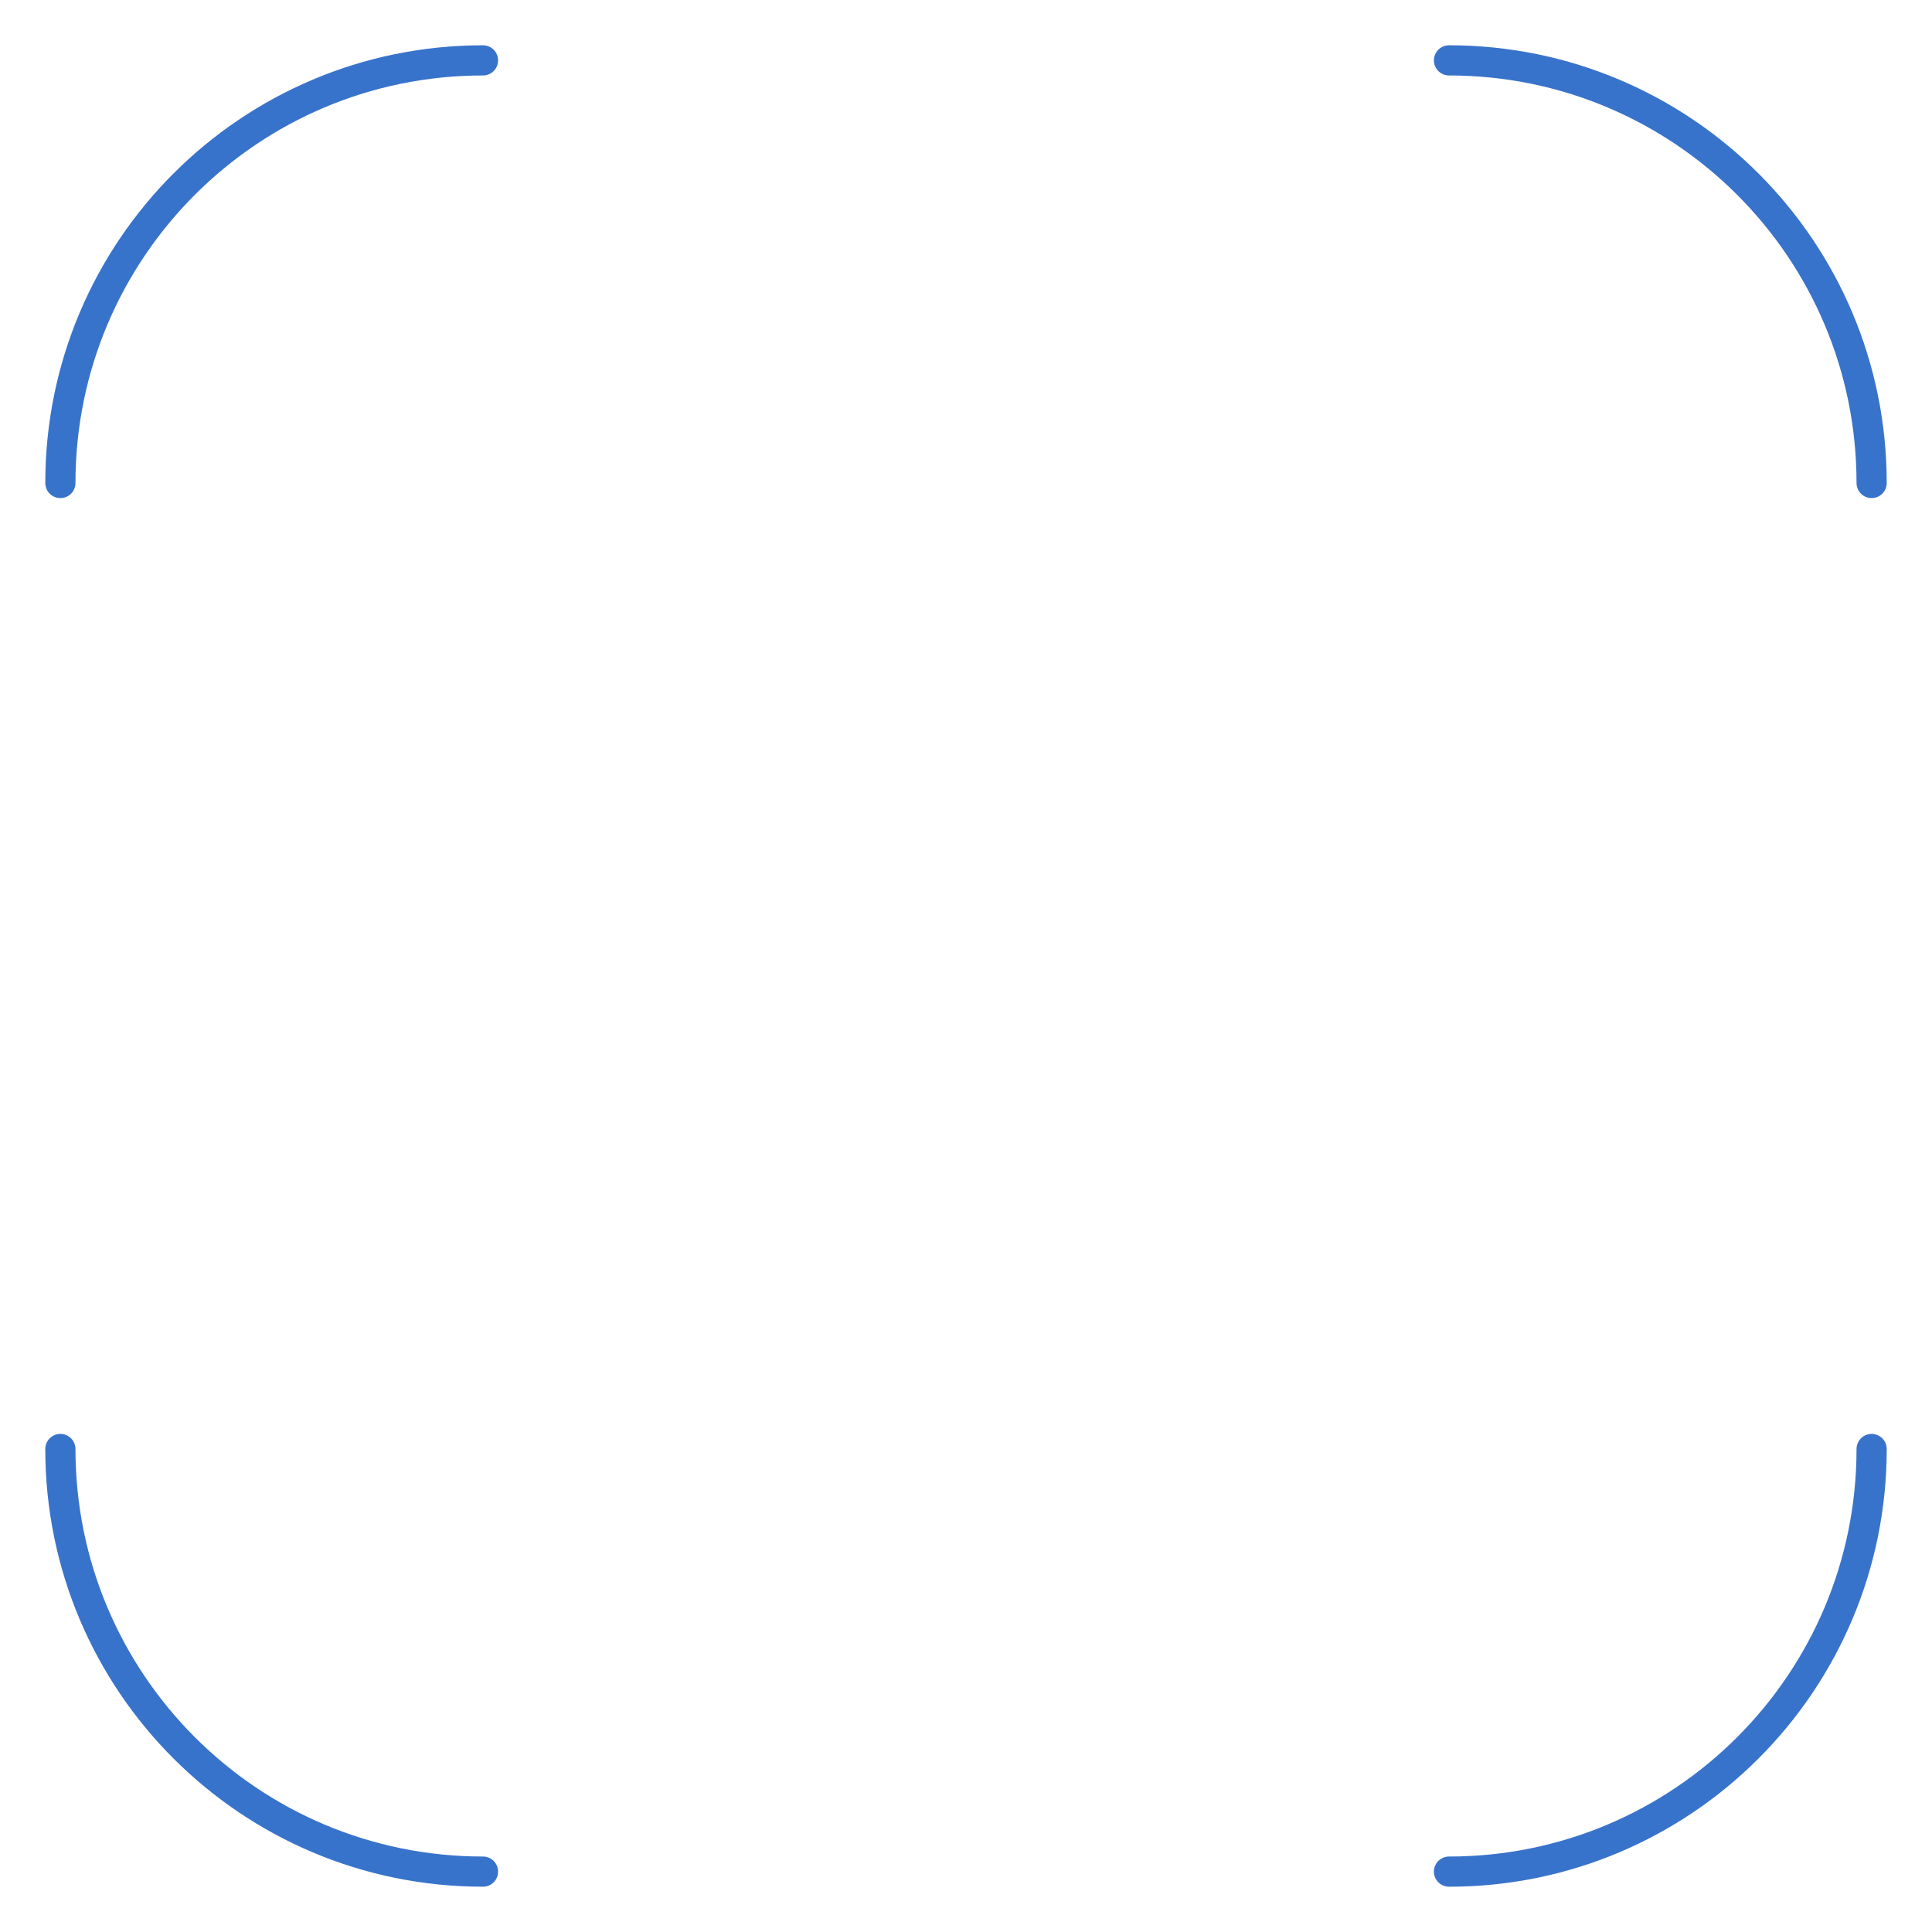
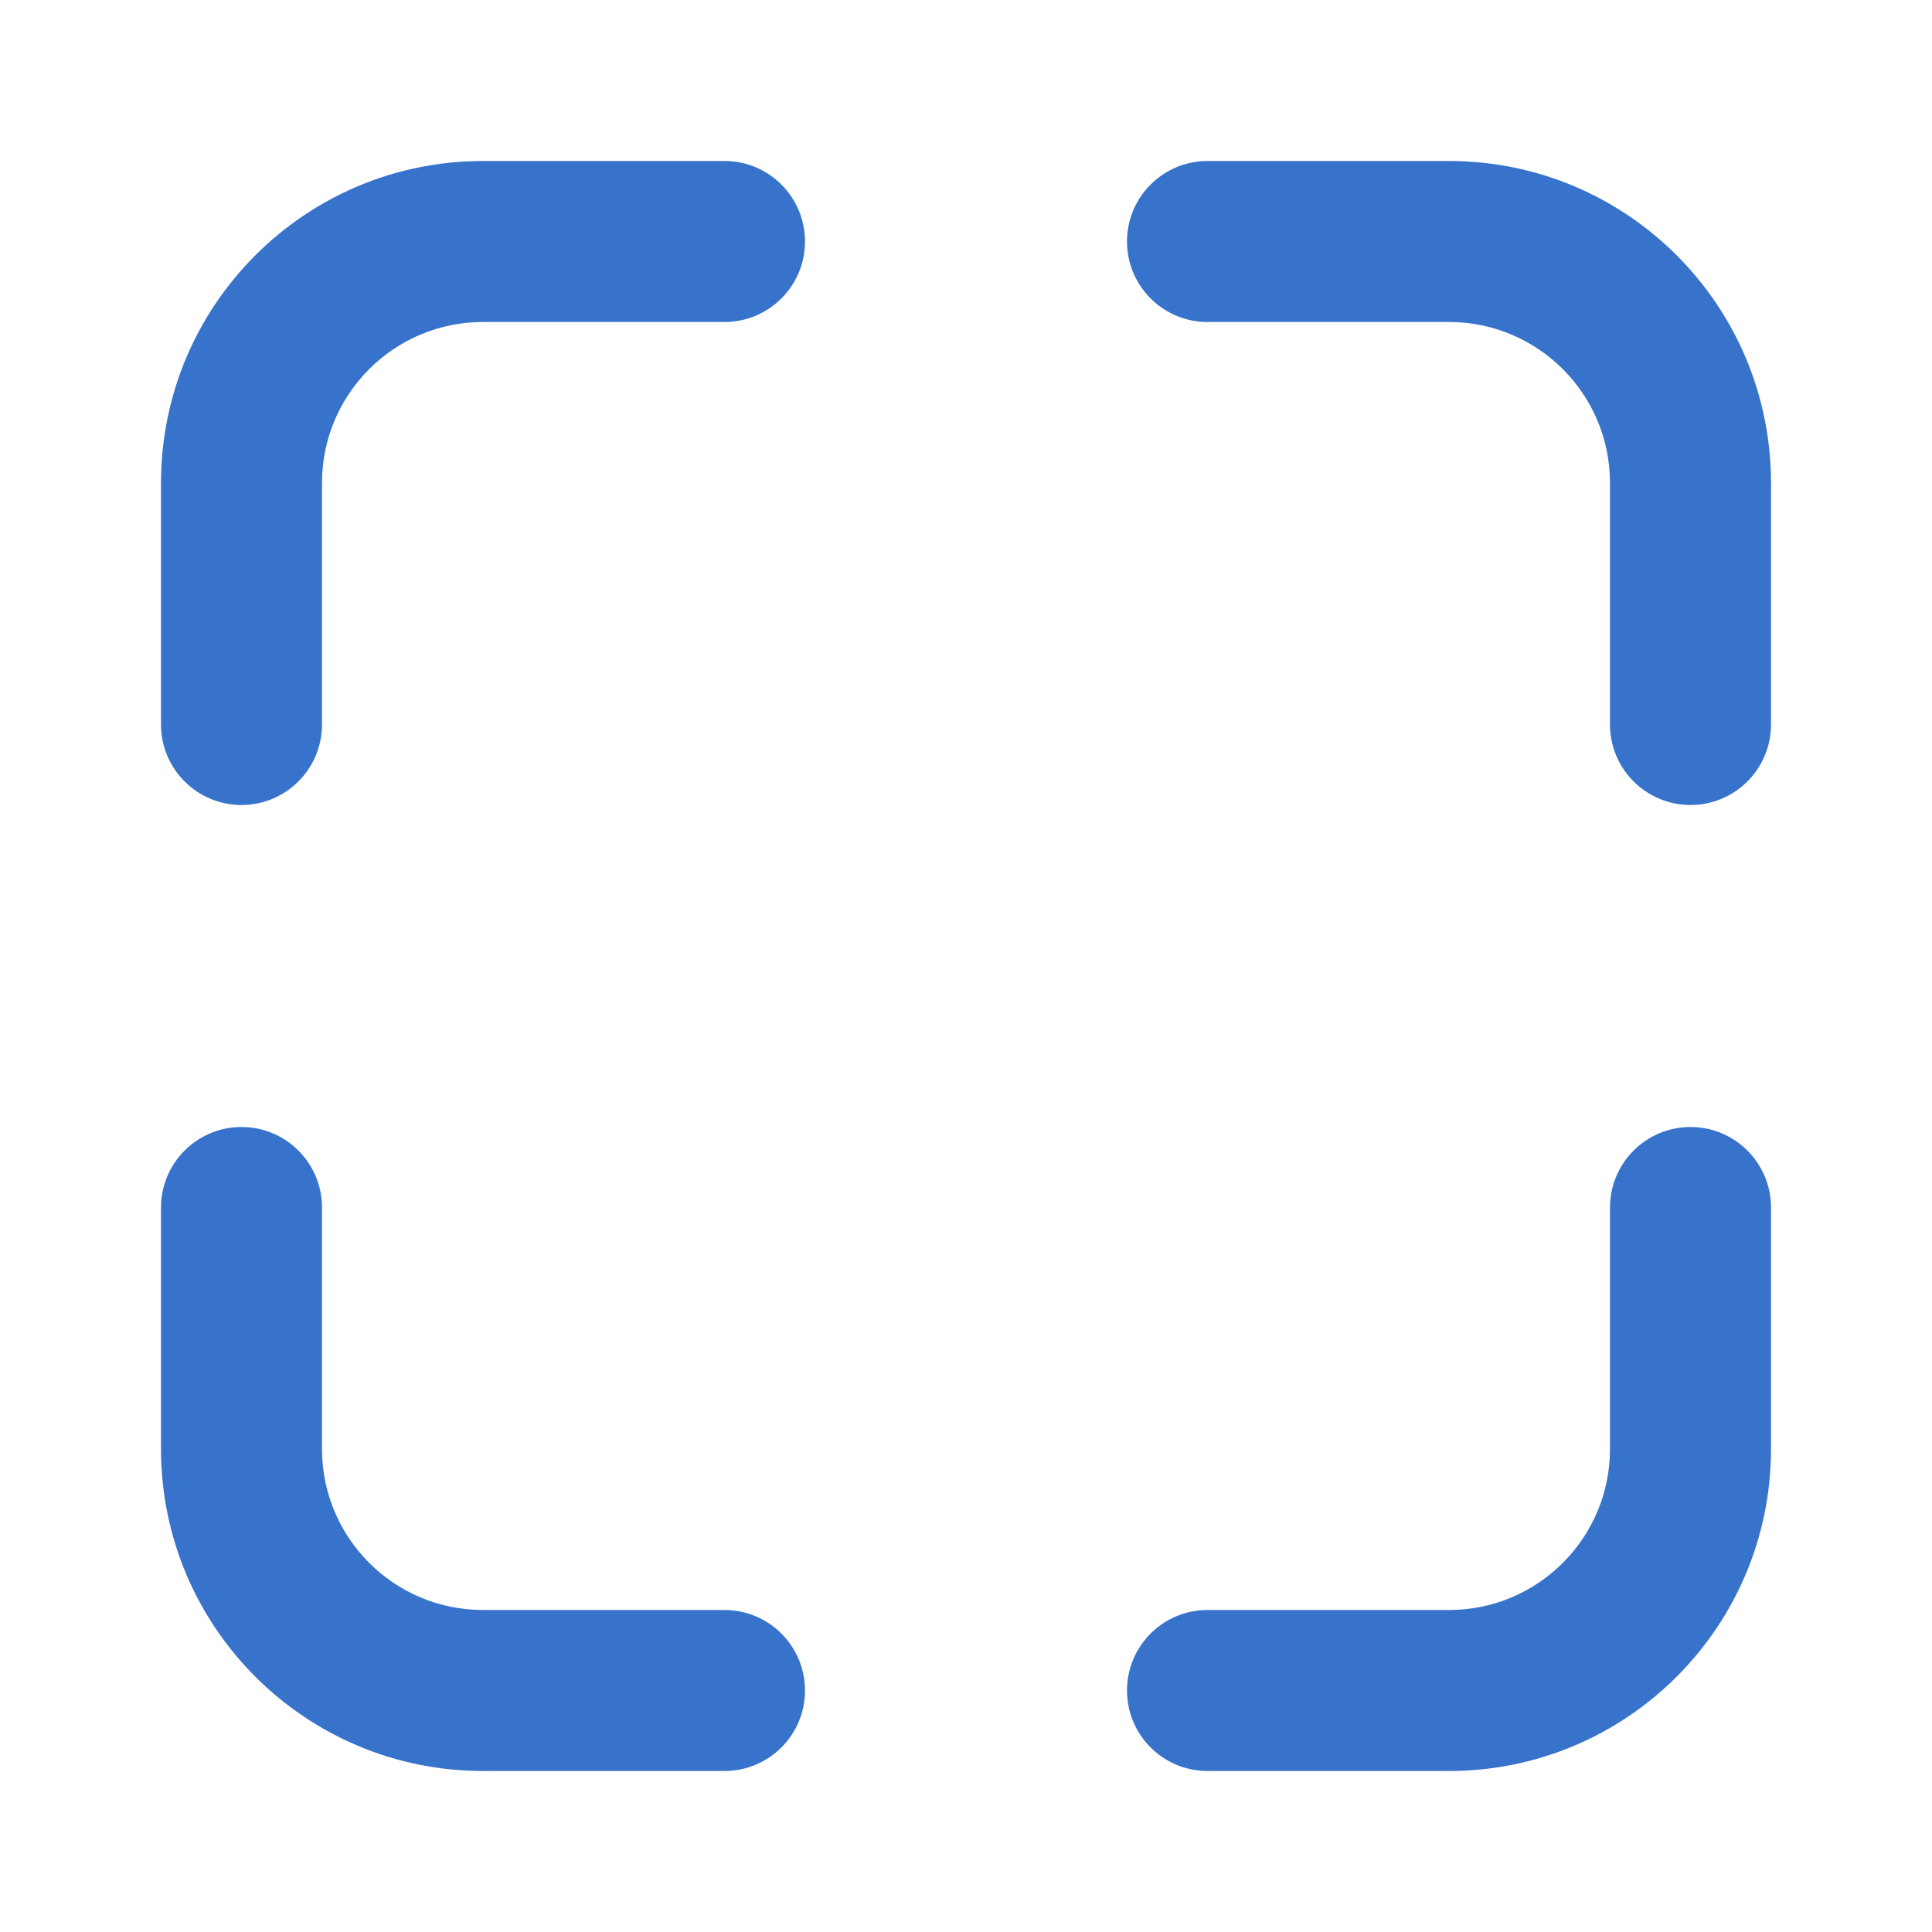
- <svg xmlns="http://www.w3.org/2000/svg" width="256" height="256" viewBox="0 0 256 256" fill="none">
-   <path d="M64 8 A56 56 0 0 0 8 64" stroke="#3873cb" stroke-width="4" fill="none" stroke-linecap="round" />
-   <path d="M192 8 A56 56 0 0 1 248 64" stroke="#3873cb" stroke-width="4" fill="none" stroke-linecap="round" />
-   <path d="M248 192 A56 56 0 0 1 192 248" stroke="#3873cb" stroke-width="4" fill="none" stroke-linecap="round" />
-   <path d="M8 192 A56 56 0 0 0 64 248" stroke="#3873cb" stroke-width="4" fill="none" stroke-linecap="round" />
+ <svg xmlns="http://www.w3.org/2000/svg" fill="#3873cb" width="256" height="256" viewBox="-2 -2 24 24" preserveAspectRatio="xMinYMin" class="jam jam-qr-code">
+   <path d="M13 18h3a2 2 0 0 0 2-2v-3a1 1 0 0 1 2 0v3a4 4 0 0 1-4 4H4a4 4 0 0 1-4-4v-3a1 1 0 0 1 2 0v3a2 2 0 0 0 2 2h3a1 1 0 0 1 0 2h6a1 1 0 0 1 0-2zM2 7a1 1 0 1 1-2 0V4a4 4 0 0 1 4-4h3a1 1 0 1 1 0 2H4a2 2 0 0 0-2 2v3zm16 0V4a2 2 0 0 0-2-2h-3a1 1 0 0 1 0-2h3a4 4 0 0 1 4 4v3a1 1 0 0 1-2 0z" />
</svg>
